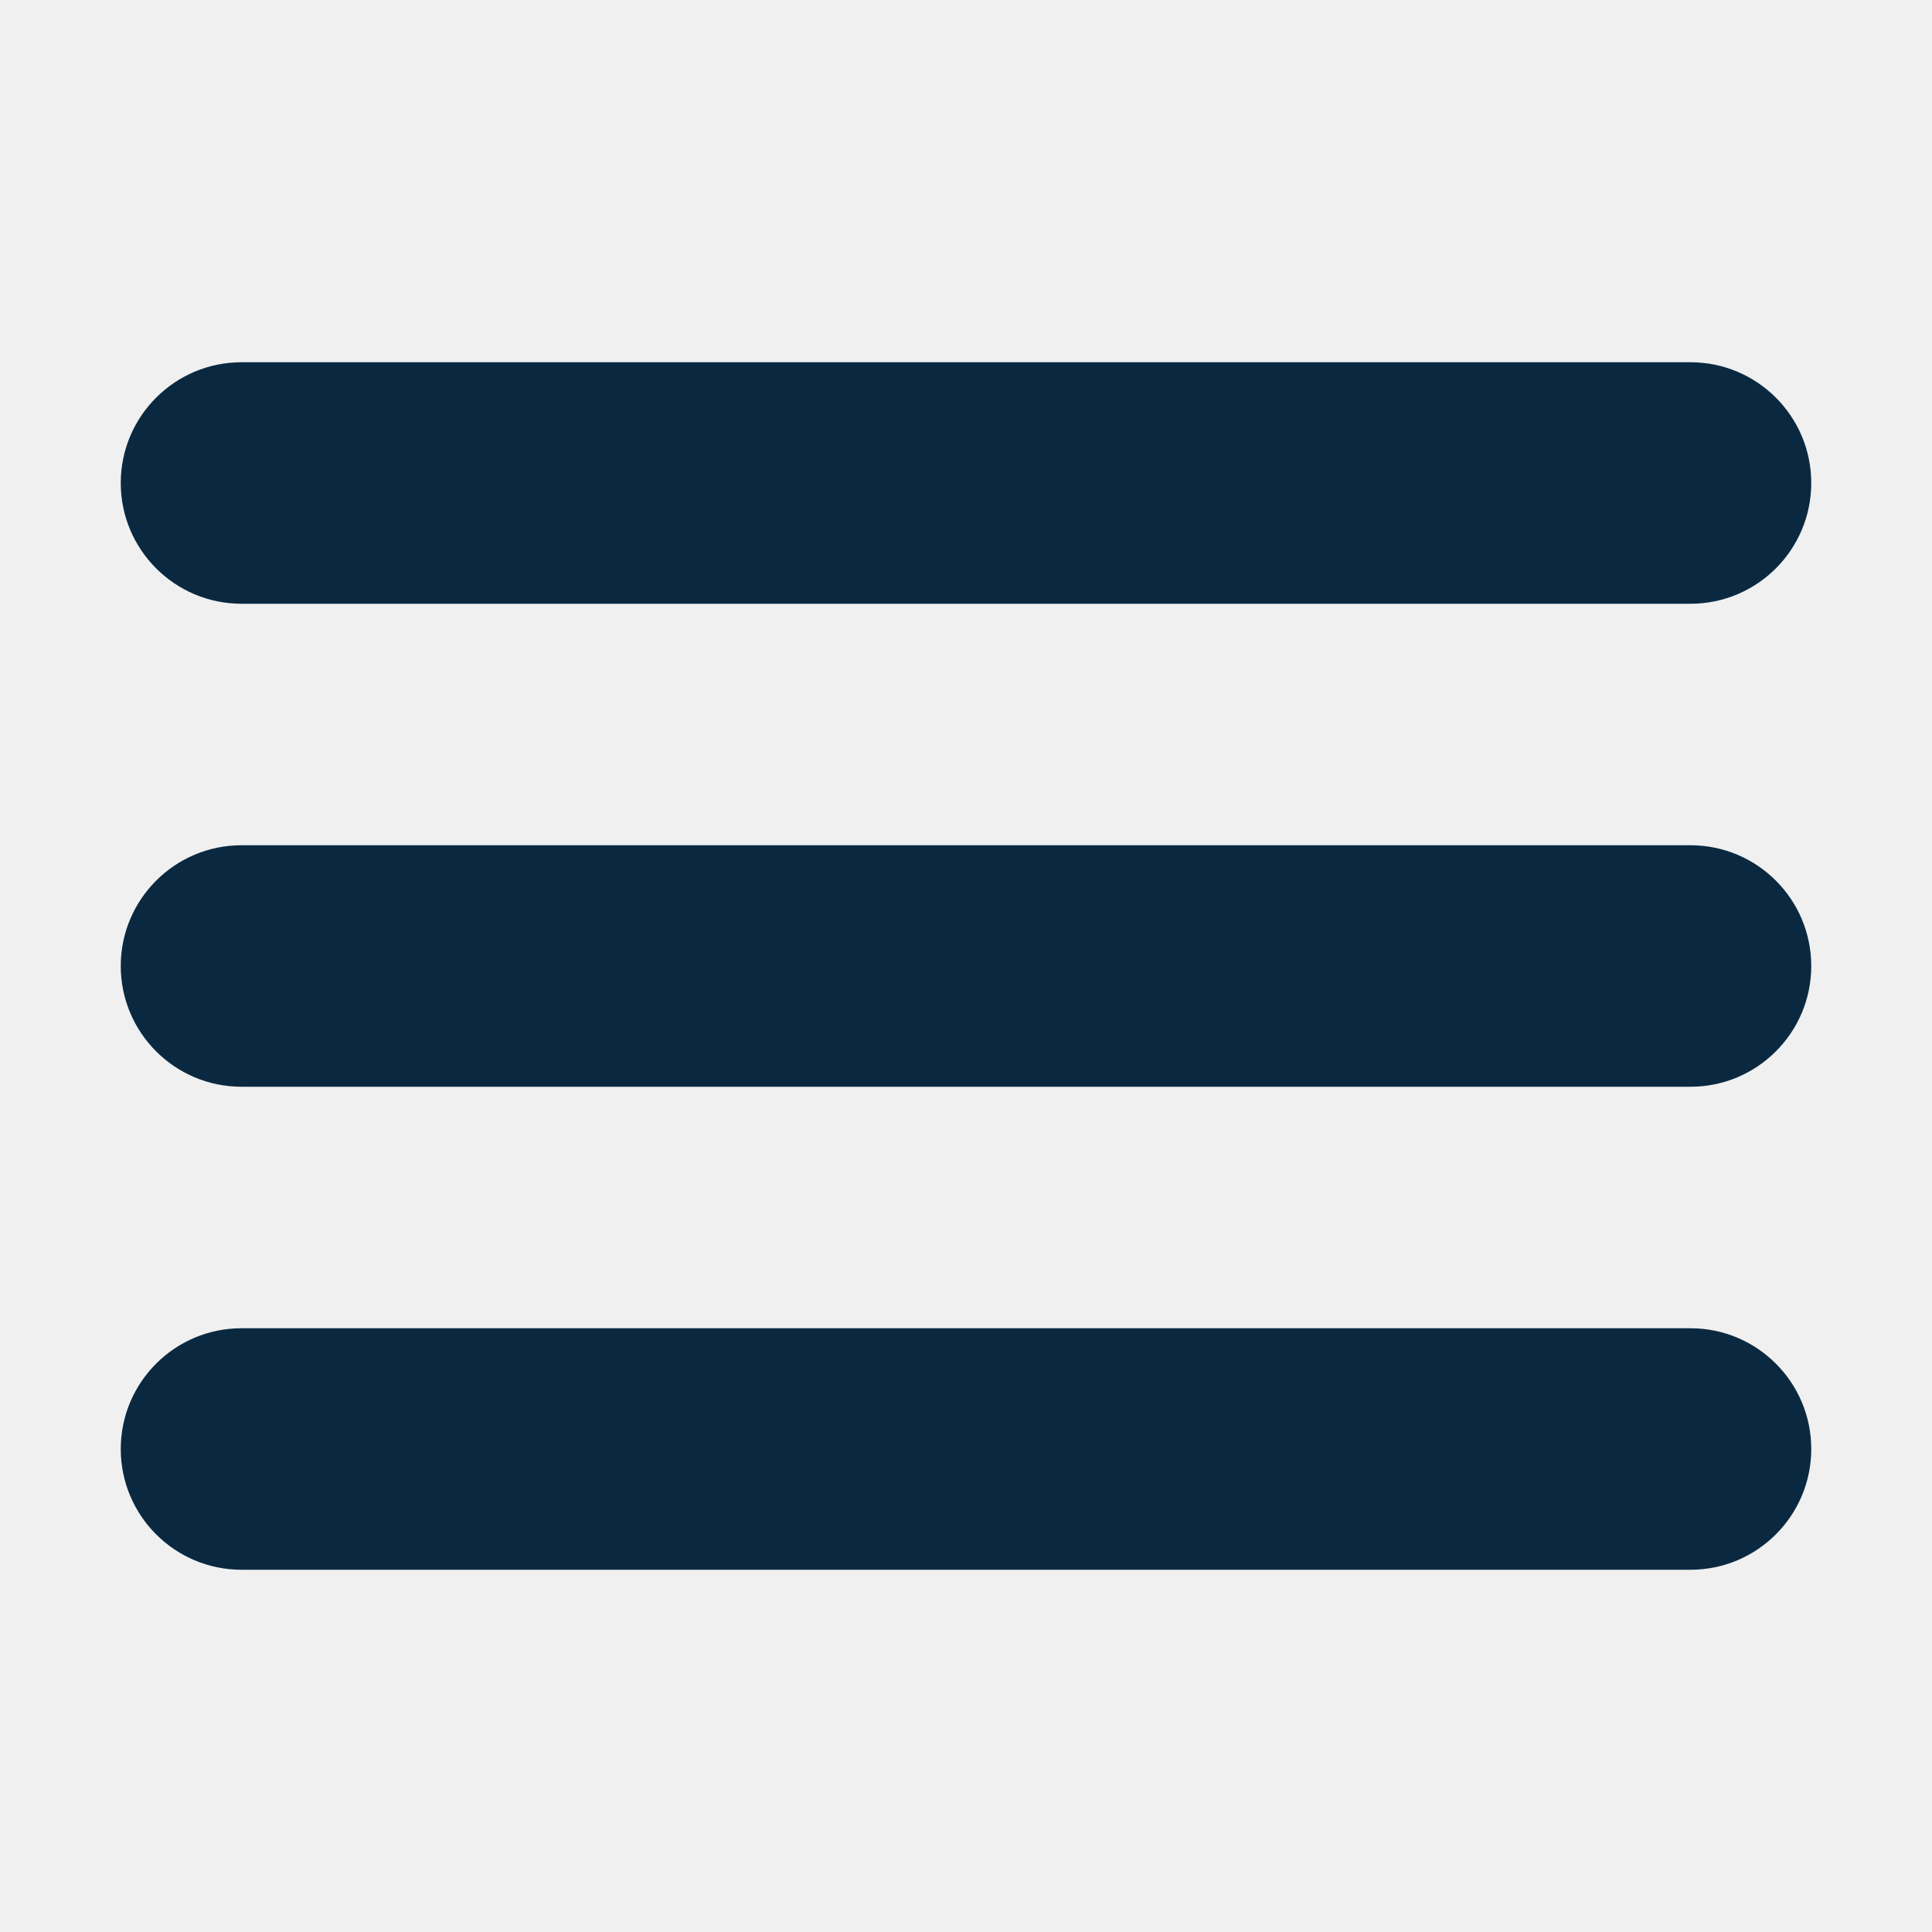
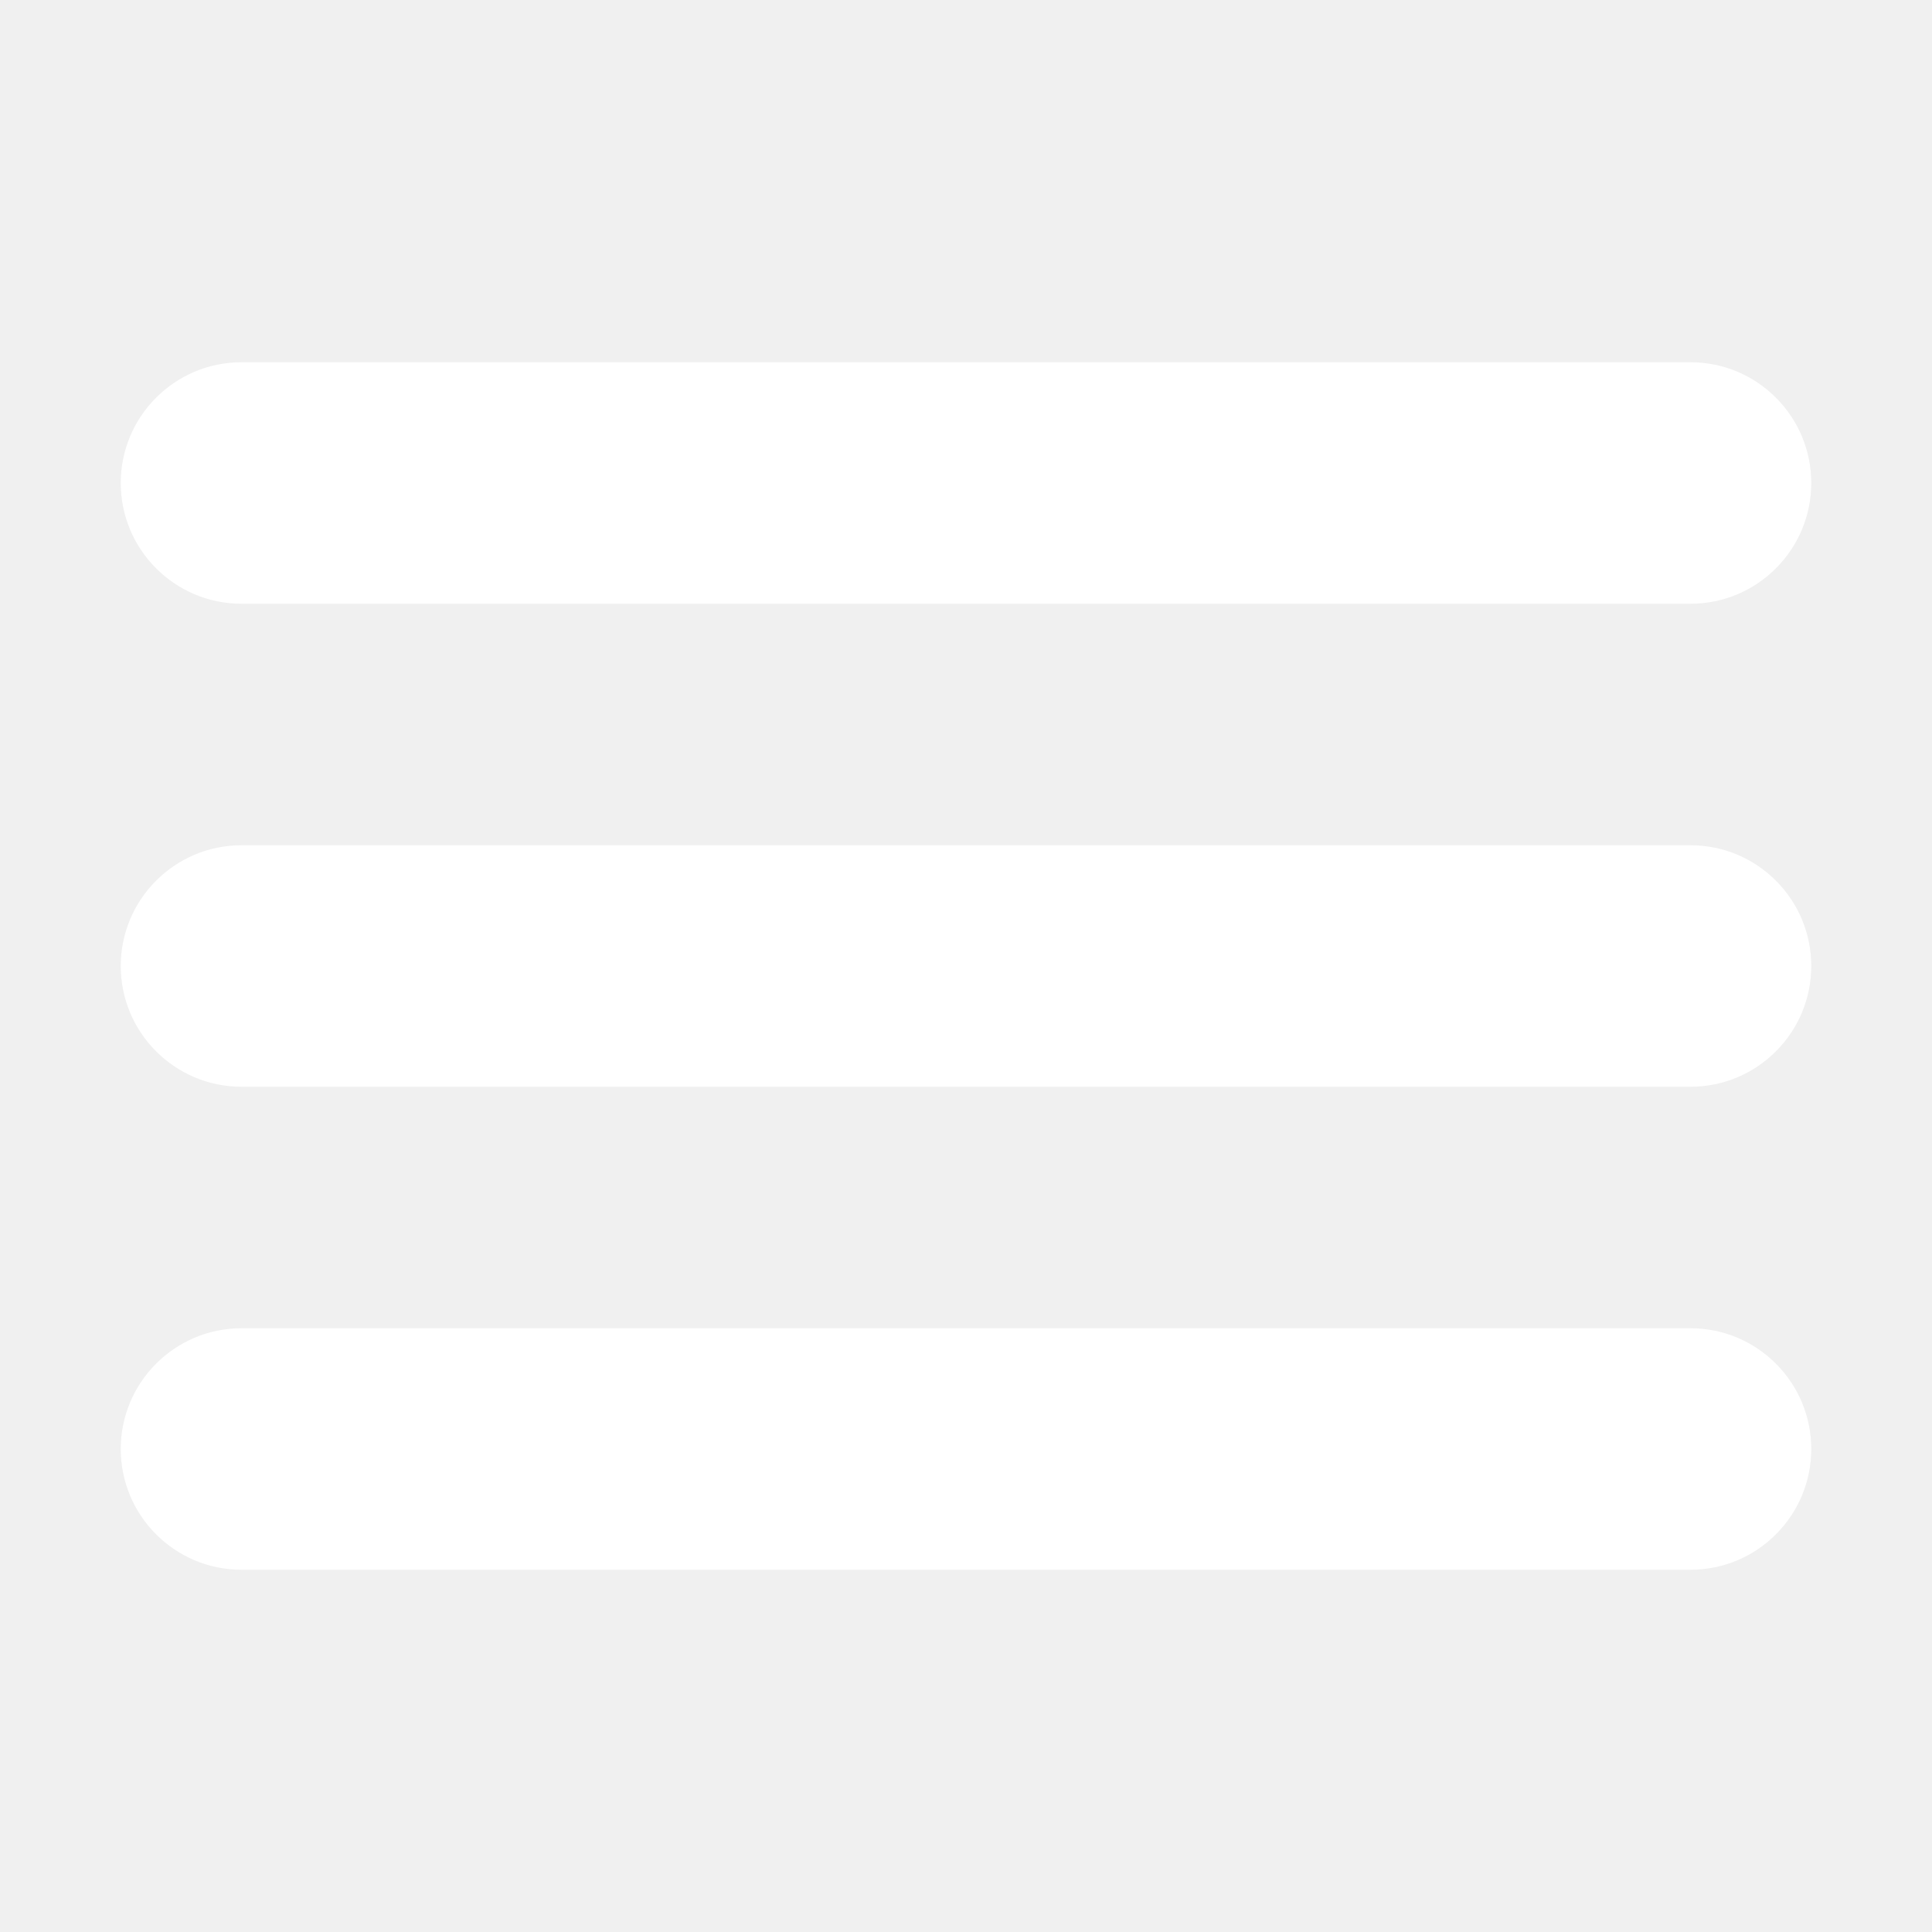
<svg xmlns="http://www.w3.org/2000/svg" width="32" height="32">
  <g>
    <rect fill="none" id="canvas_background" height="402" width="582" y="-1" x="-1" />
  </g>
  <g>
-     <path fill="#0a2941" id="svg_1" d="m4,10l24,0c1.104,0 2,-0.896 2,-2s-0.896,-2 -2,-2l-24,0c-1.104,0 -2,0.896 -2,2s0.896,2 2,2zm24,4l-24,0c-1.104,0 -2,0.896 -2,2s0.896,2 2,2l24,0c1.104,0 2,-0.896 2,-2s-0.896,-2 -2,-2zm0,8l-24,0c-1.104,0 -2,0.896 -2,2s0.896,2 2,2l24,0c1.104,0 2,-0.896 2,-2s-0.896,-2 -2,-2z" />
+     <path fill="#fff" id="svg_1" d="m4,10l24,0c1.104,0 2,-0.896 2,-2s-0.896,-2 -2,-2l-24,0c-1.104,0 -2,0.896 -2,2s0.896,2 2,2zm24,4l-24,0c-1.104,0 -2,0.896 -2,2s0.896,2 2,2l24,0c1.104,0 2,-0.896 2,-2s-0.896,-2 -2,-2zm0,8l-24,0c-1.104,0 -2,0.896 -2,2s0.896,2 2,2l24,0c1.104,0 2,-0.896 2,-2s-0.896,-2 -2,-2z" />
  </g>
</svg>
